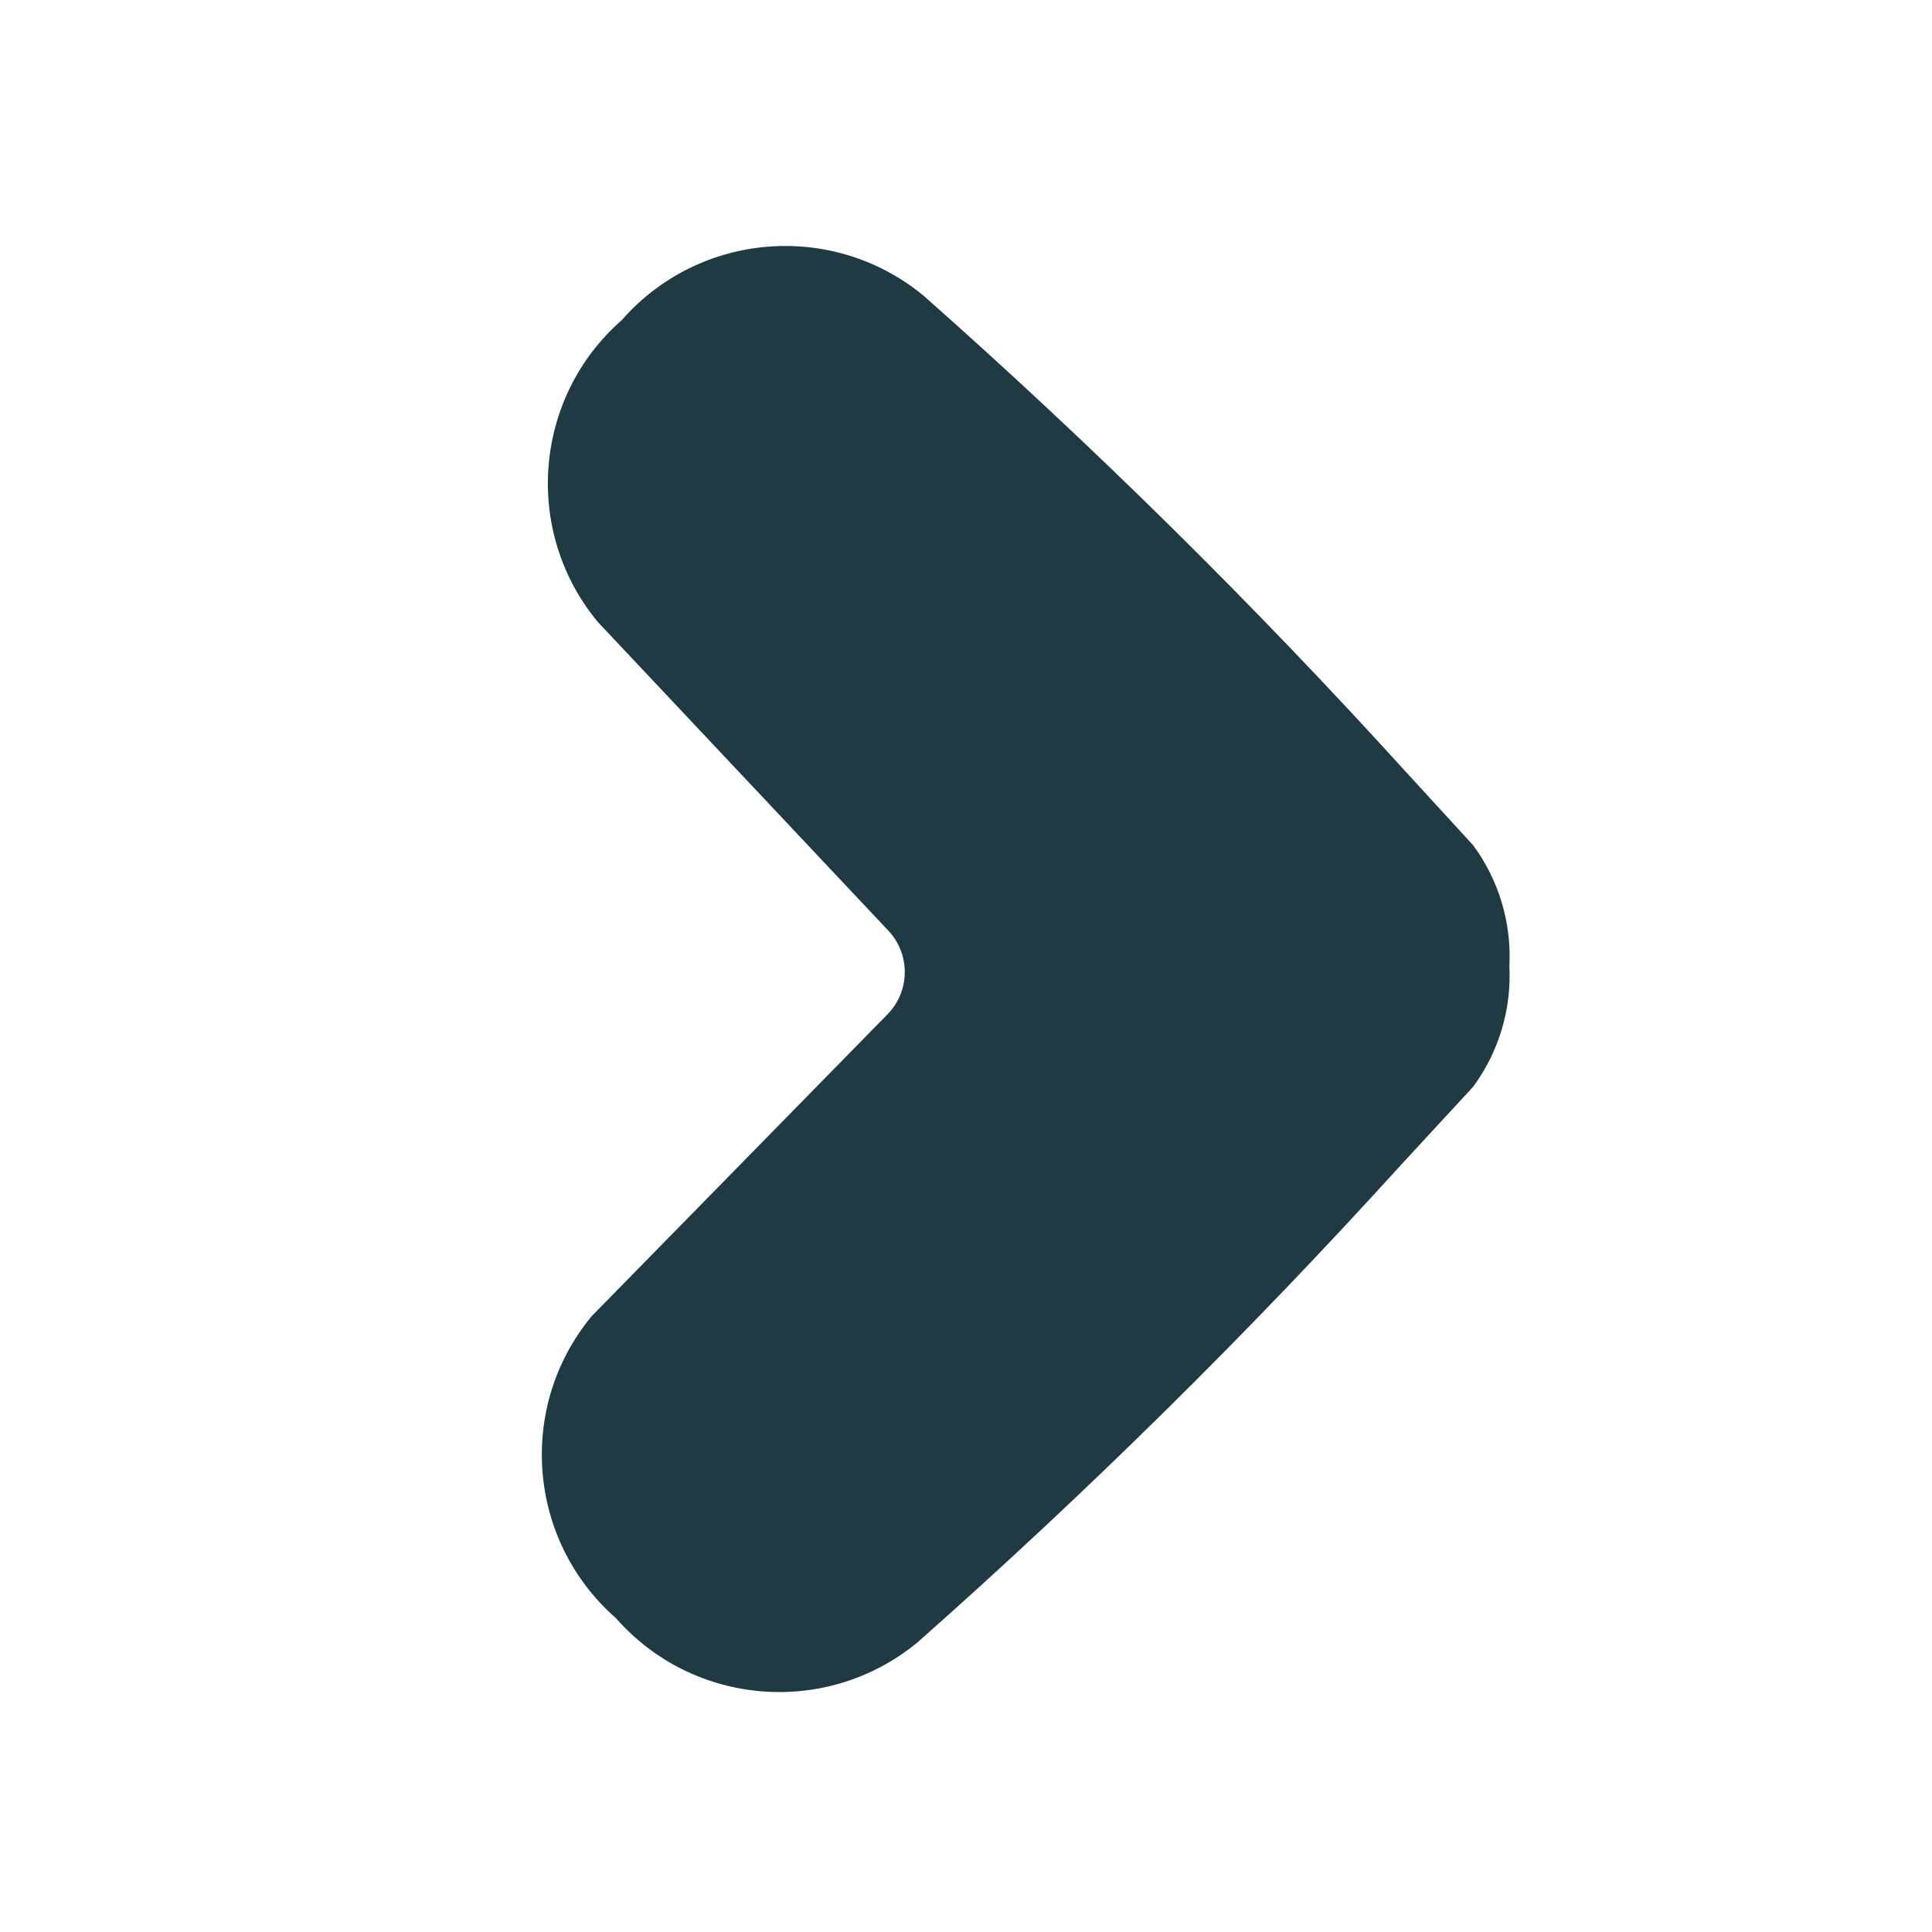
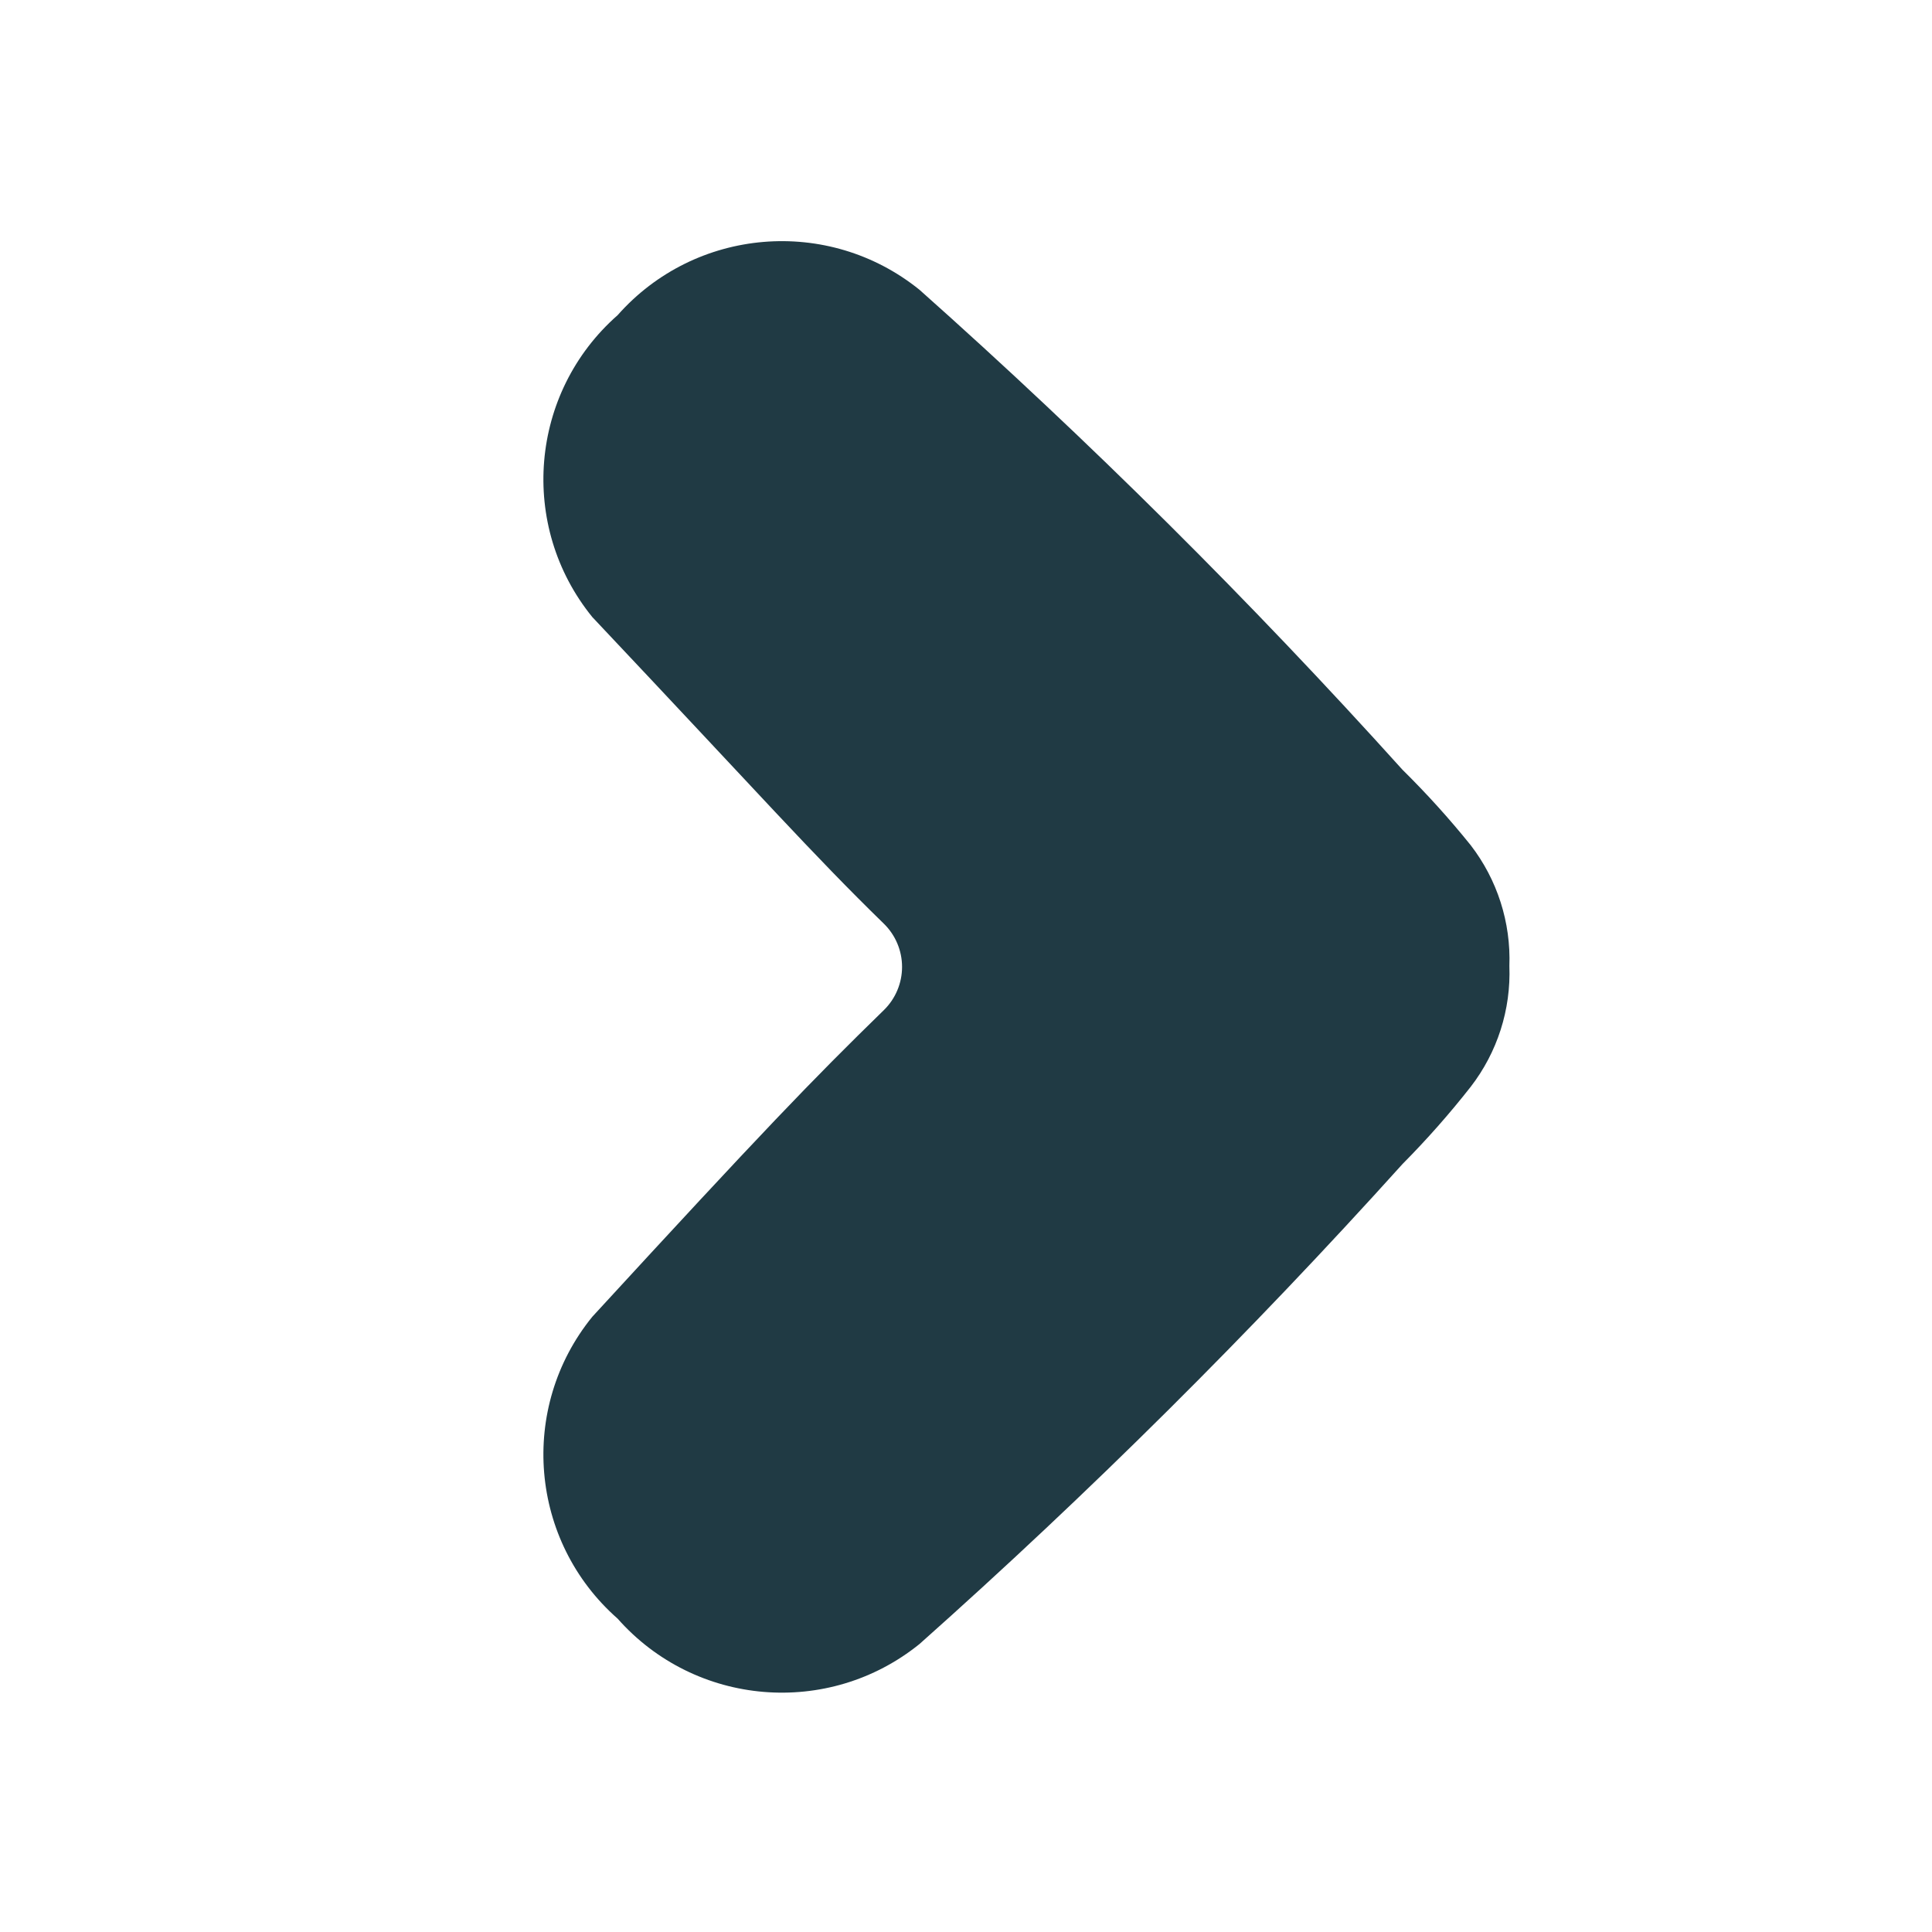
<svg xmlns="http://www.w3.org/2000/svg" viewBox="0 0 32 32">
-   <defs>
-     <style>.a,.b{fill:none;}.b{clip-rule:evenodd;}.c{clip-path:url(#a);}.d{clip-path:url(#b);}.e{clip-path:url(#c);}.f{clip-path:url(#d);}.g{clip-path:url(#e);}.h{fill:#203a44;}</style>
-     <clipPath id="a">
-       <rect class="a" x="-113" y="-1867.2" width="16" height="16" rx="4" ry="4" />
-     </clipPath>
-     <clipPath id="b">
-       <path class="b" d="M-102.2-1869.2v10a1.7,1.7,0,0,1-1.7,1.8h-2a1.7,1.7,0,0,1-1.7-1.7v-10l.8.8h-1.4a2.3,2.3,0,0,1-2.2-2.2,2.2,2.2,0,0,1,.7-1.6l3.4-3.4a2.3,2.3,0,0,1,3.2,0l3.4,3.4a2.2,2.2,0,0,1,0,3.2,2.3,2.3,0,0,1-1.6.7H-103Z" />
-     </clipPath>
-     <clipPath id="c">
-       <path class="b" d="M-103-1869.2v10a1,1,0,0,1-1,1h-2a1,1,0,0,1-1-1v-10h-1.4a1.5,1.5,0,0,1-1.5-1.5,1.5,1.5,0,0,1,.4-1.1l3.4-3.4a1.5,1.5,0,0,1,2.1,0l3.4,3.4a1.5,1.5,0,0,1,0,2.1,1.5,1.5,0,0,1-1.1.4Zm-17.9-17.4h31.9v39.4h-31.9Z" />
-     </clipPath>
-     <clipPath id="d">
-       <rect class="a" x="-113" y="-1867.7" width="16" height="16" rx="4" ry="4" />
-     </clipPath>
-     <clipPath id="e">
-       <path class="b" d="M-103-1869.7v10a1,1,0,0,1-1,1h-2a1,1,0,0,1-1-1v-10h-1.4a1.5,1.5,0,0,1-1.5-1.5,1.5,1.5,0,0,1,.4-1.1l3.4-3.4a1.5,1.5,0,0,1,2.1,0l3.4,3.4a1.5,1.5,0,0,1,0,2.1,1.5,1.5,0,0,1-1.1.4Z" />
-     </clipPath>
-   </defs>
-   <path class="h" d="M24.4,14l-1.1-1.2a102.5,102.5,0,0,0-8-7.9,3.6,3.6,0,0,0-5,.4,3.6,3.6,0,0,0-.4,5l4.8,5.1a1,1,0,0,1,0,1.4L9.8,21.8a3.6,3.6,0,0,0,.4,5,3.6,3.6,0,0,0,5,.4,102.5,102.5,0,0,0,8-7.9L24.4,18a3.1,3.1,0,0,0,.6-2A3.1,3.1,0,0,0,24.4,14Z" />
+   <path d="M24.36,14a14.71,14.71,0,0,0-1.13-1.25,102.52,102.52,0,0,0-8-7.95,3.63,3.63,0,0,0-5,.42,3.62,3.62,0,0,0-.42,5c2.83,3,3.64,3.92,4.83,5.08a1,1,0,0,1,0,1.43c-1.19,1.16-2,2-4.83,5.08a3.62,3.62,0,0,0,.42,5,3.63,3.63,0,0,0,5,.42,102.53,102.53,0,0,0,8-7.95A14.73,14.73,0,0,0,24.36,18,3.08,3.08,0,0,0,25,16,3.09,3.09,0,0,0,24.36,14Z" fill="#203a44" />
</svg>
